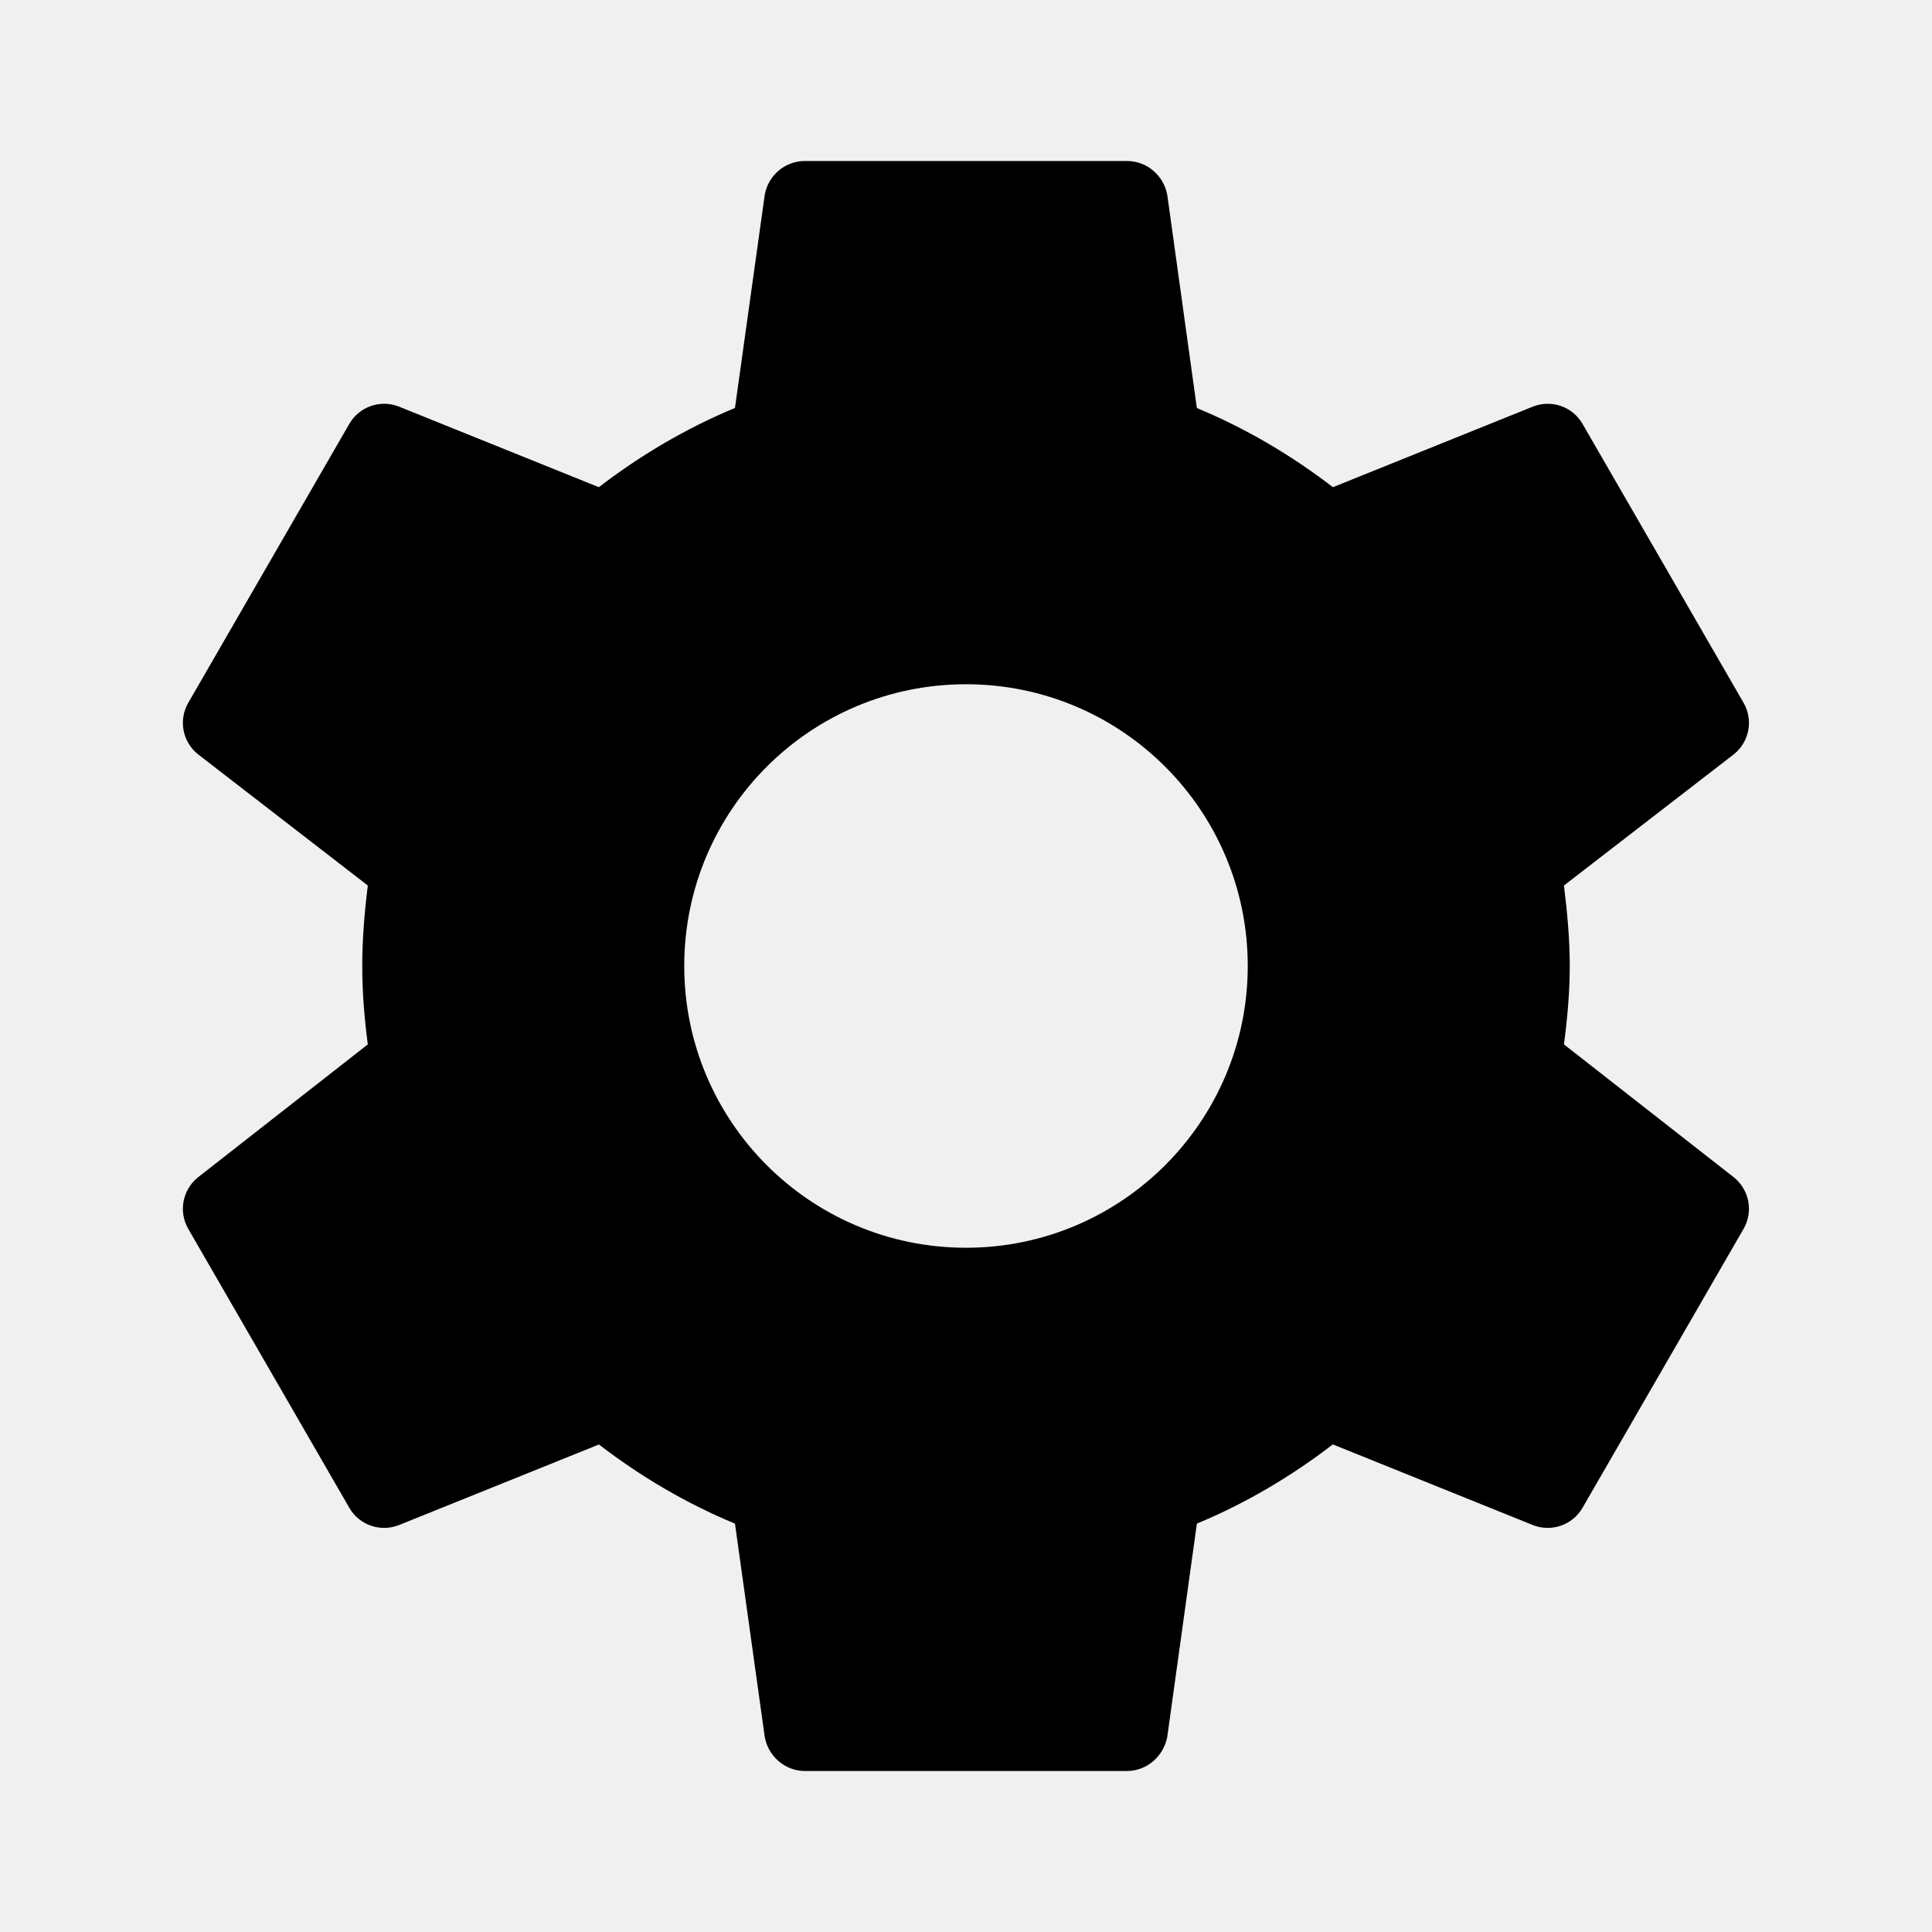
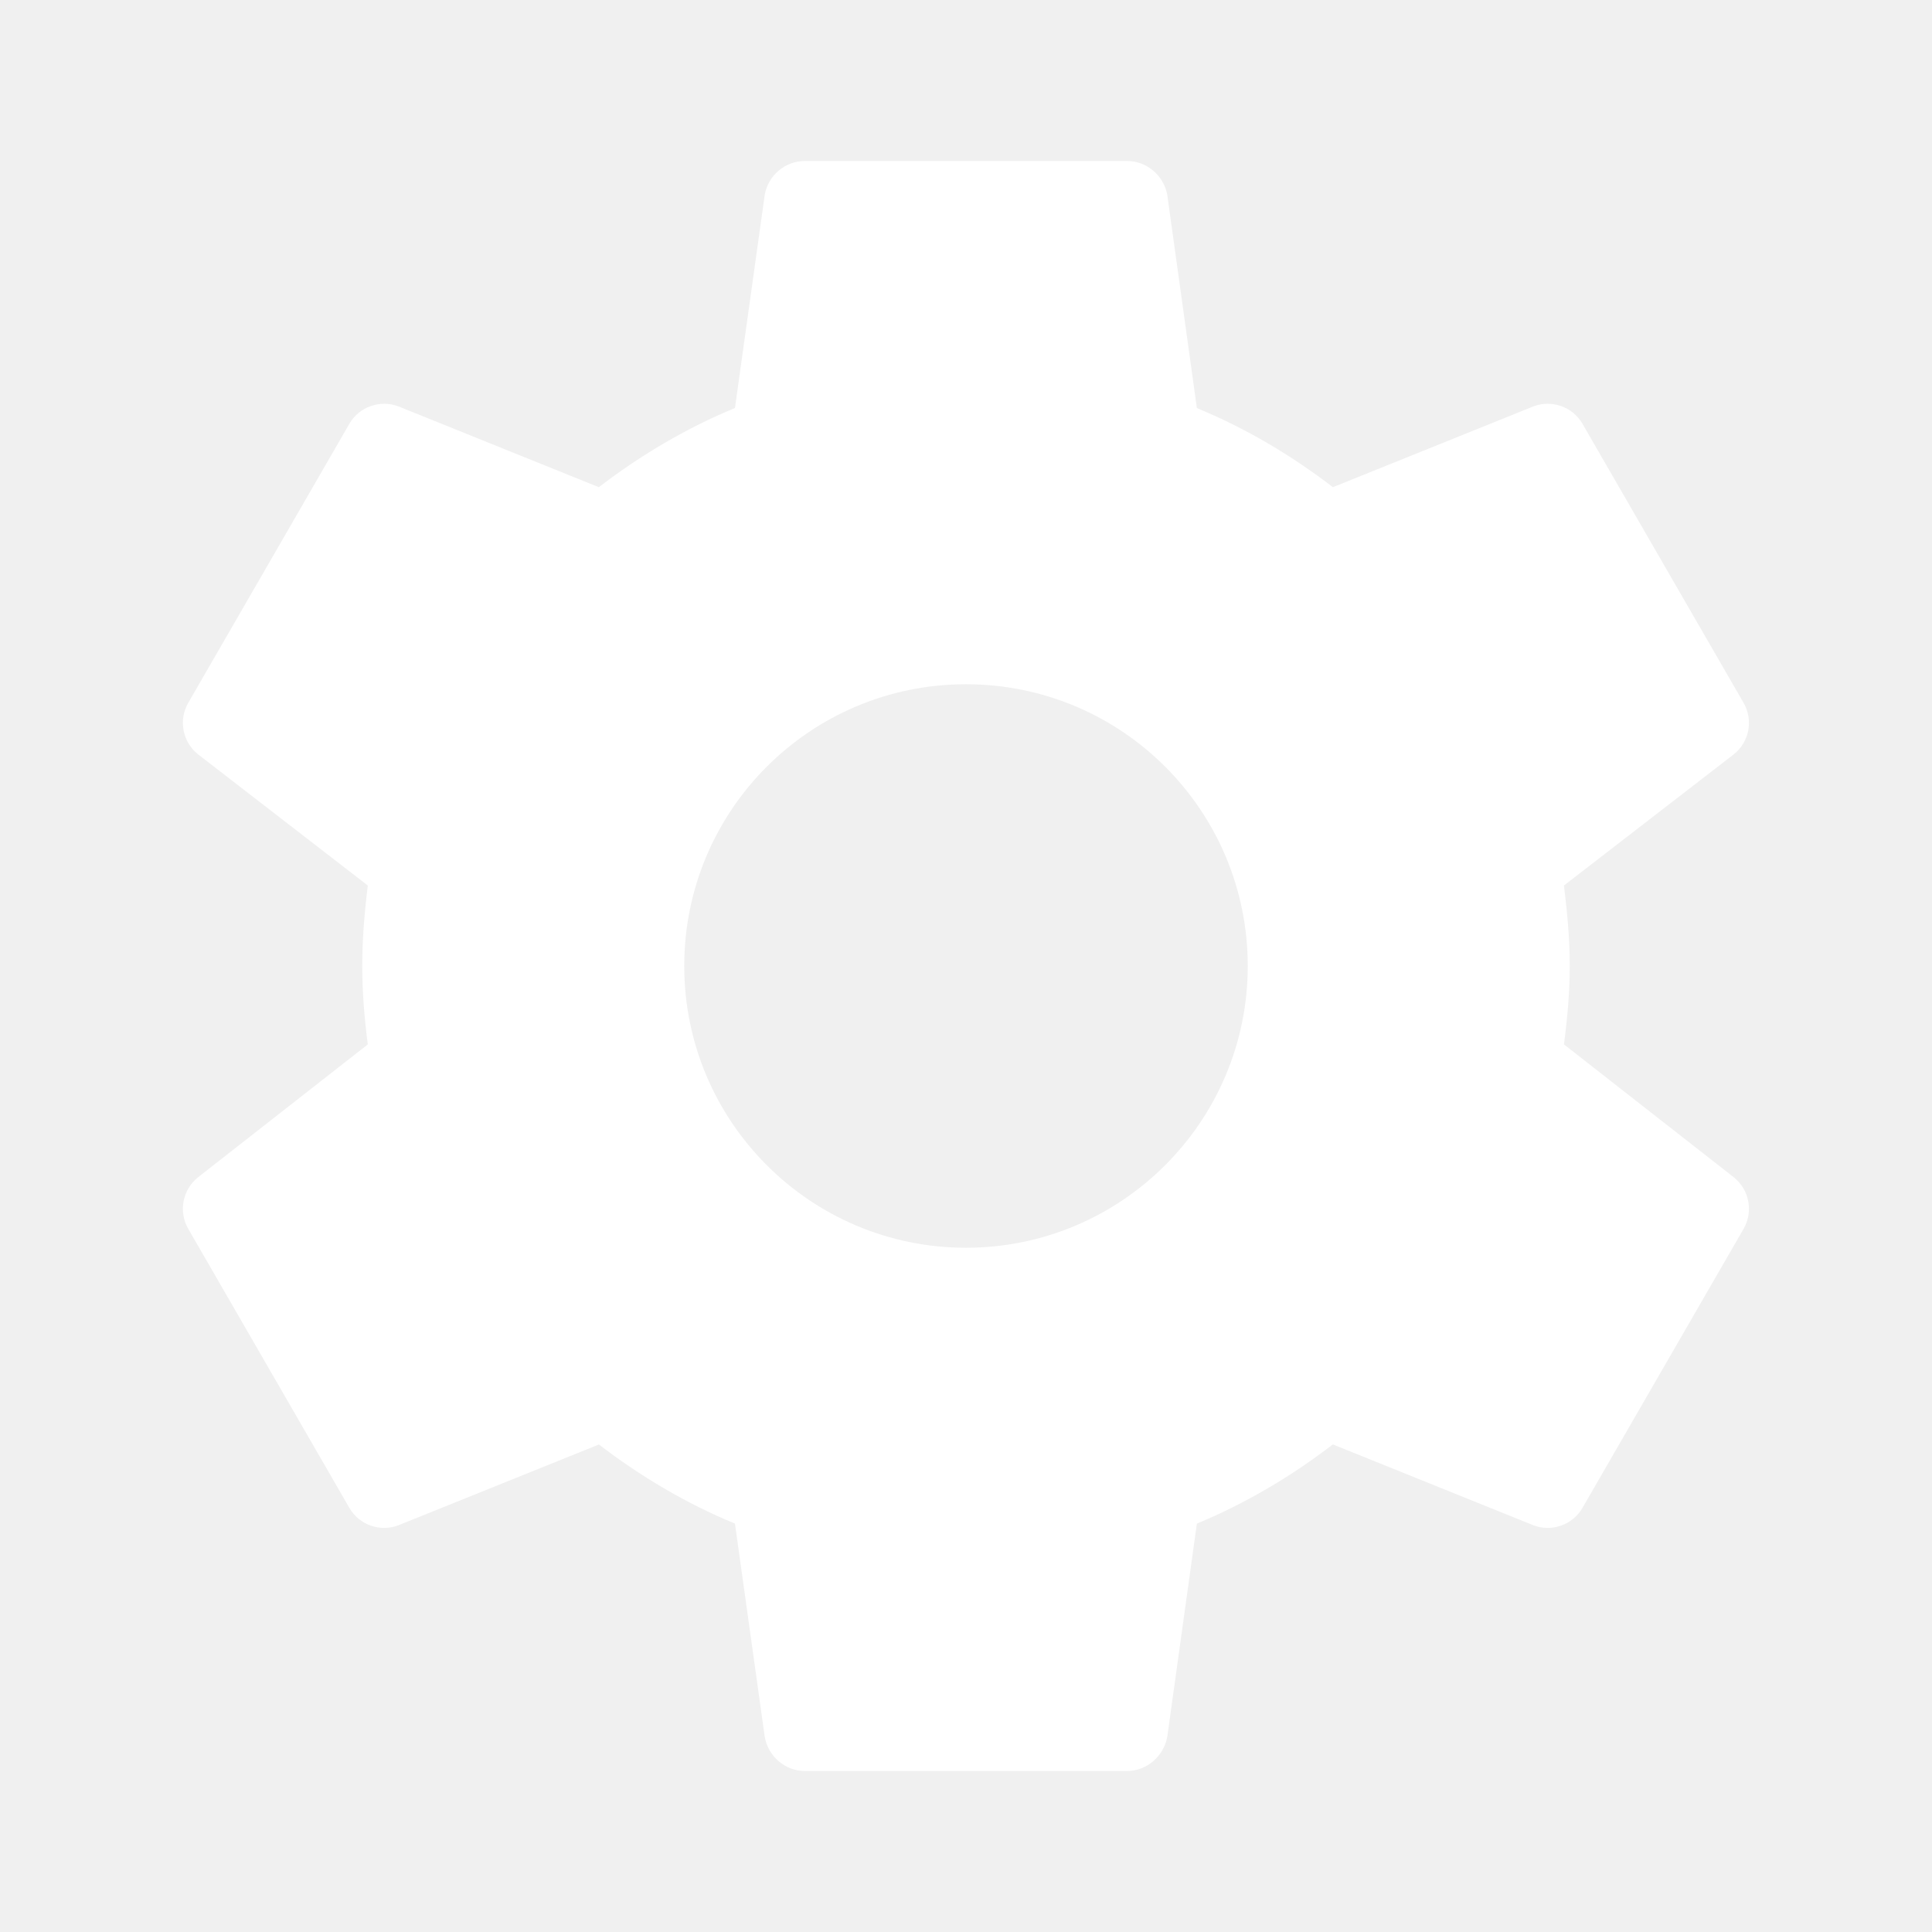
<svg xmlns="http://www.w3.org/2000/svg" version="1.1" width="24" height="24" viewBox="0 0 24.00 24.00">
-   <path d="M12 15.5C10.066 15.5 8.5 13.931 8.5 12C8.5 10.065 10.066 8.5 12 8.5C13.932 8.5 15.5 10.065 15.5 12C15.5 13.931 13.932 15.5 12 15.5ZM19.428 12.974C19.47 12.653 19.5 12.329 19.5 12C19.5 11.667 19.47 11.343 19.428 11L21.541 9.368C21.729 9.216 21.784 8.946 21.659 8.73L19.659 5.266C19.535 5.05 19.273 4.962 19.047 5.049L16.558 6.052C16.042 5.656 15.477 5.321 14.868 5.069L14.5 2.419C14.455 2.181 14.248 2 14 2L10 2C9.749 2 9.543 2.181 9.5 2.419L9.13 5.068C8.52 5.321 7.955 5.656 7.439 6.052L4.951 5.049C4.725 4.962 4.463 5.05 4.339 5.266L2.339 8.73C2.214 8.946 2.269 9.216 2.457 9.368L4.569 11C4.527 11.342 4.5 11.667 4.5 12C4.5 12.329 4.527 12.654 4.569 12.974L2.457 14.627C2.269 14.78 2.214 15.05 2.339 15.266L4.339 18.73C4.463 18.946 4.725 19.034 4.951 18.947L7.44 17.944C7.956 18.34 8.521 18.675 9.13 18.927L9.5 21.577C9.543 21.815 9.749 22 10 22L14 22C14.248 22 14.455 21.815 14.5 21.577L14.868 18.927C15.476 18.674 16.041 18.34 16.557 17.943L19.047 18.947C19.273 19.034 19.535 18.946 19.659 18.73L21.659 15.266C21.784 15.05 21.729 14.78 21.541 14.627L19.428 12.974Z" />
+   <path fill="white" d="M12 15.5C10.066 15.5 8.5 13.931 8.5 12C8.5 10.065 10.066 8.5 12 8.5C13.932 8.5 15.5 10.065 15.5 12C15.5 13.931 13.932 15.5 12 15.5ZM19.428 12.974C19.47 12.653 19.5 12.329 19.5 12C19.5 11.667 19.47 11.343 19.428 11L21.541 9.368C21.729 9.216 21.784 8.946 21.659 8.73L19.659 5.266C19.535 5.05 19.273 4.962 19.047 5.049L16.558 6.052C16.042 5.656 15.477 5.321 14.868 5.069L14.5 2.419C14.455 2.181 14.248 2 14 2L10 2C9.749 2 9.543 2.181 9.5 2.419L9.13 5.068C8.52 5.321 7.955 5.656 7.439 6.052L4.951 5.049C4.725 4.962 4.463 5.05 4.339 5.266L2.339 8.73C2.214 8.946 2.269 9.216 2.457 9.368L4.569 11C4.527 11.342 4.5 11.667 4.5 12C4.5 12.329 4.527 12.654 4.569 12.974L2.457 14.627C2.269 14.78 2.214 15.05 2.339 15.266L4.339 18.73C4.463 18.946 4.725 19.034 4.951 18.947L7.44 17.944C7.956 18.34 8.521 18.675 9.13 18.927L9.5 21.577C9.543 21.815 9.749 22 10 22L14 22C14.248 22 14.455 21.815 14.5 21.577L14.868 18.927C15.476 18.674 16.041 18.34 16.557 17.943L19.047 18.947C19.273 19.034 19.535 18.946 19.659 18.73L21.659 15.266C21.784 15.05 21.729 14.78 21.541 14.627L19.428 12.974Z" />
</svg>
